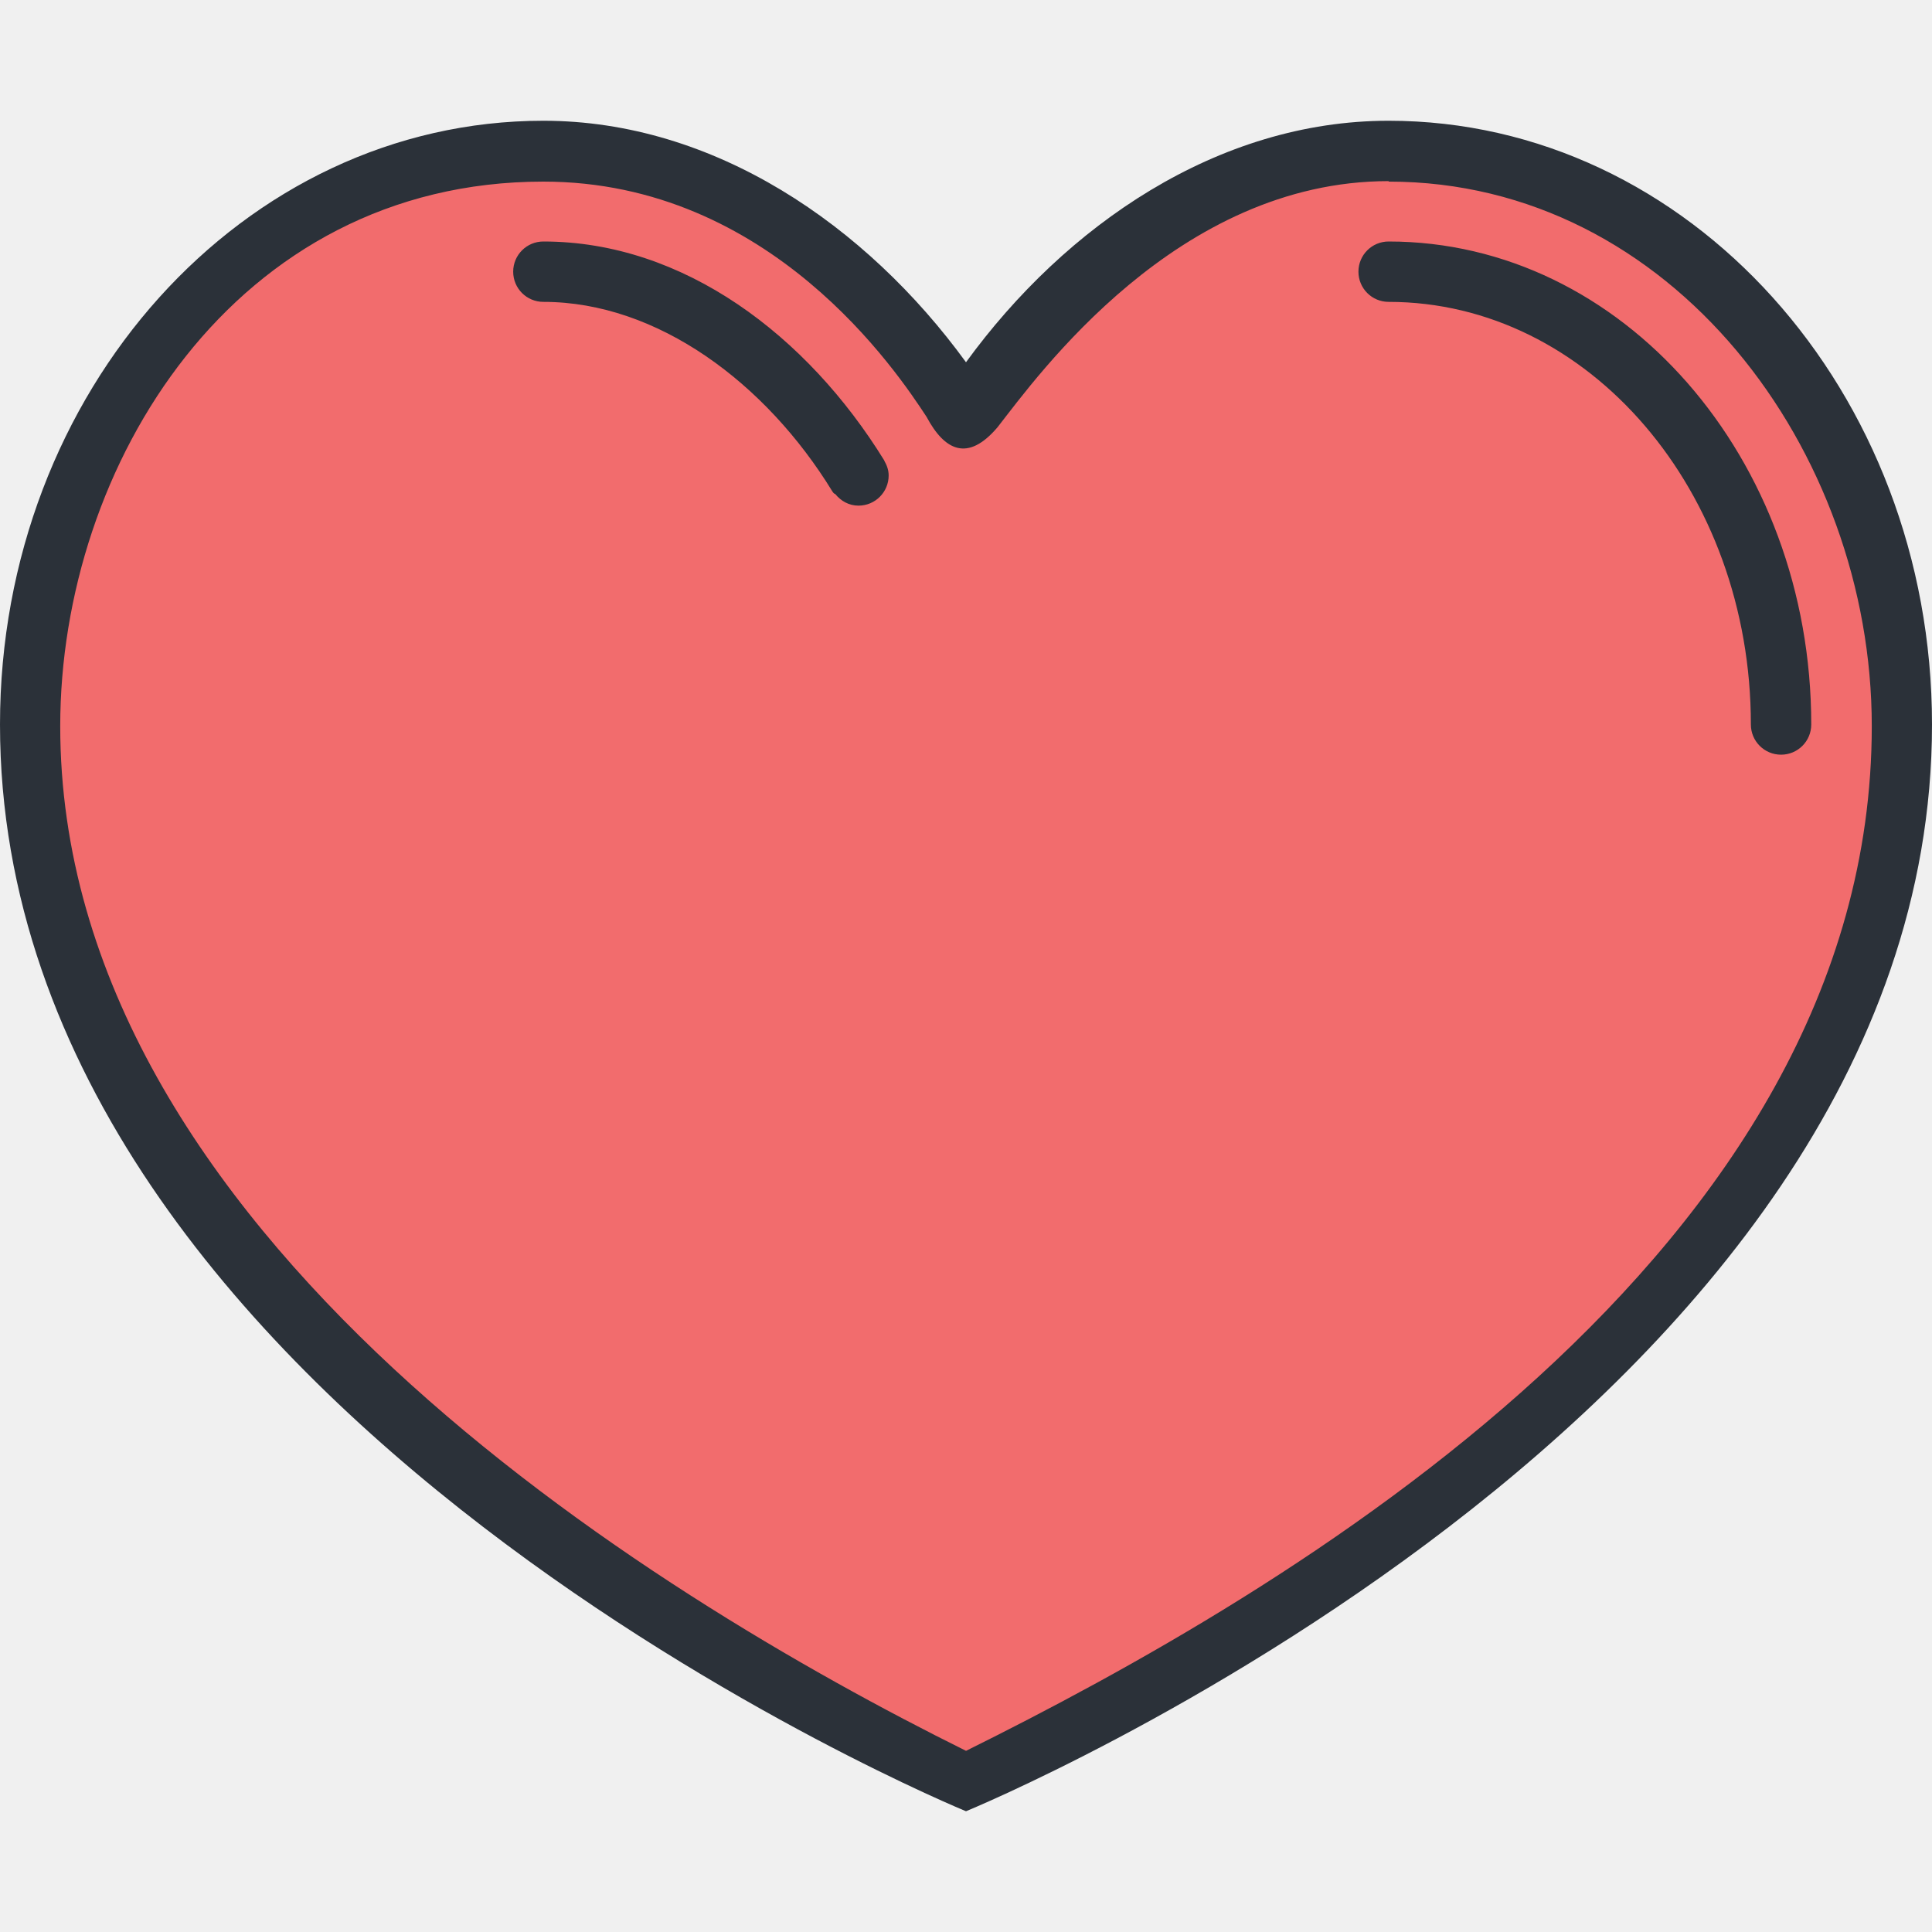
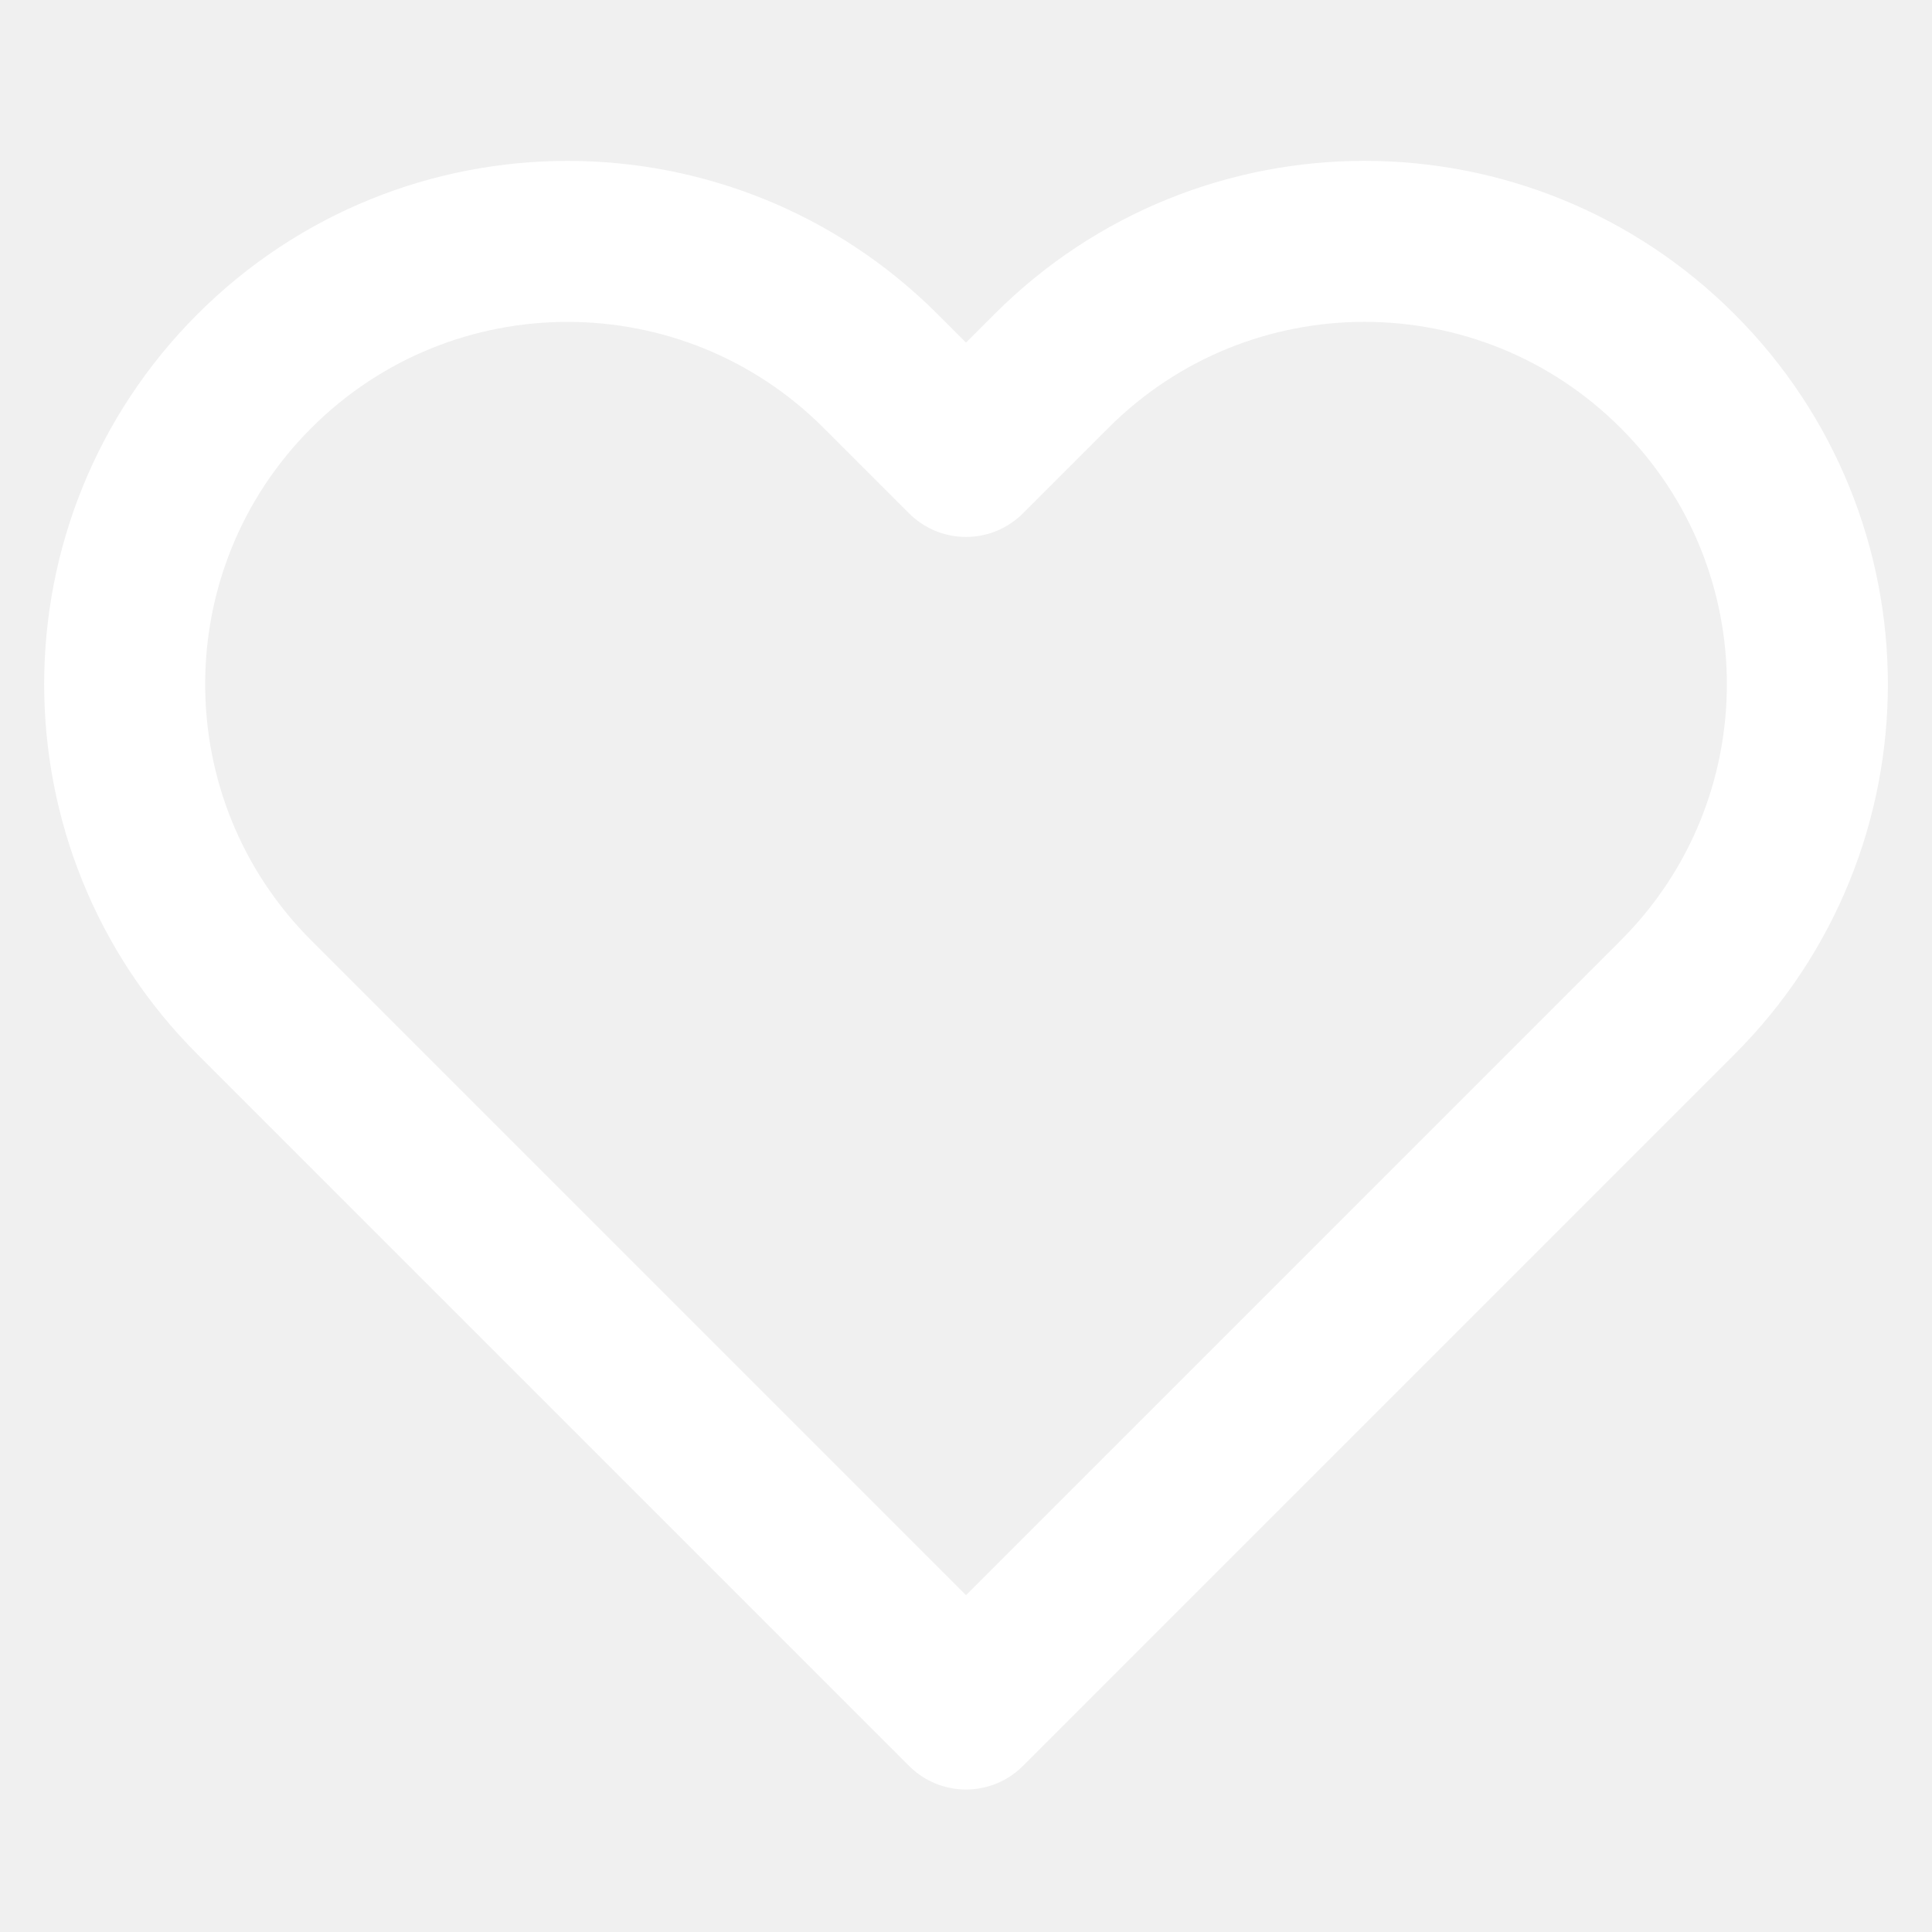
- <svg xmlns="http://www.w3.org/2000/svg" version="1.1" id="Layer_1" x="0px" y="0px" width="64px" height="64px" viewBox="0 0 64 64" enable-background="new 0 0 64 64" xml:space="preserve">
-   <g id="Rounded_Rectangle_252">
-     <g>
-       <path fill="#F26C6D" d="M46,5c-6.838,0-11,5-11,5c-2.744,4.015-3.695,3.482-6,0c0,0-5.005-5-11-5C7.425,5,1,15.242,1,23.323    c0,17.003,20.092,30.345,31.001,35.665C42.896,53.675,63,41.059,63,23.323C63,15.242,55.689,5,46,5z" />
-     </g>
-   </g>
-   <g id="Ellipse_26">
-     <g>
-       <path fill="#2B3139" d="M46,4c-5.658,0-10.7,3.464-14,8c-3.3-4.536-8.342-8-14-8C8.059,4,0,12.954,0,24c0,22.875,32,36,32,36    s32-13.125,32-36C64,12.954,55.941,4,46,4z M32.001,57.999C21.442,52.763,1.995,40.788,1.995,24.054    c0-8.628,5.767-18.038,16.003-18.038c7.535,0,11.73,6.321,12.696,7.793c0.597,1.119,1.365,1.504,2.35,0.345    C34.374,12.451,38.993,6,46,6l0.002,0.016c9.379,0,16.003,8.903,16.003,18.038C62.005,41.509,42.547,52.77,32.001,57.999z M46,8    c-0.553,0-1,0.447-1,1s0.447,1,1,1c6.627,0,12,6.268,12,14c0,0.553,0.447,1,1,1s1-0.447,1-1C60,15.163,53.732,8,46,8z     M29.288,15.246C26.75,11.133,22.658,8,18,8c-0.553,0-1,0.447-1,1s0.447,1,1,1c3.786,0,7.379,2.698,9.571,6.275    c0.035,0.057,0.067,0.084,0.099,0.092c0.184,0.228,0.452,0.383,0.768,0.383c0.553,0,1-0.447,1-1c0-0.179-0.06-0.338-0.142-0.483    C29.291,15.258,29.294,15.255,29.288,15.246z" />
-     </g>
-   </g>
+ <svg xmlns="http://www.w3.org/2000/svg" viewBox="0 0 24 24" fill="none" stroke="#ffffff" stroke-width="2" stroke-linecap="round" stroke-linejoin="round">
+   <path d="M20.84 4.61a5.5 5.5 0 0 0-7.78 0L12 5.67l-1.06-1.06a5.5 5.5 0 0 0-7.78 7.78l1.06 1.06L12 21.23l7.78-7.78 1.06-1.06a5.5 5.5 0 0 0 0-7.78z" />
</svg>
